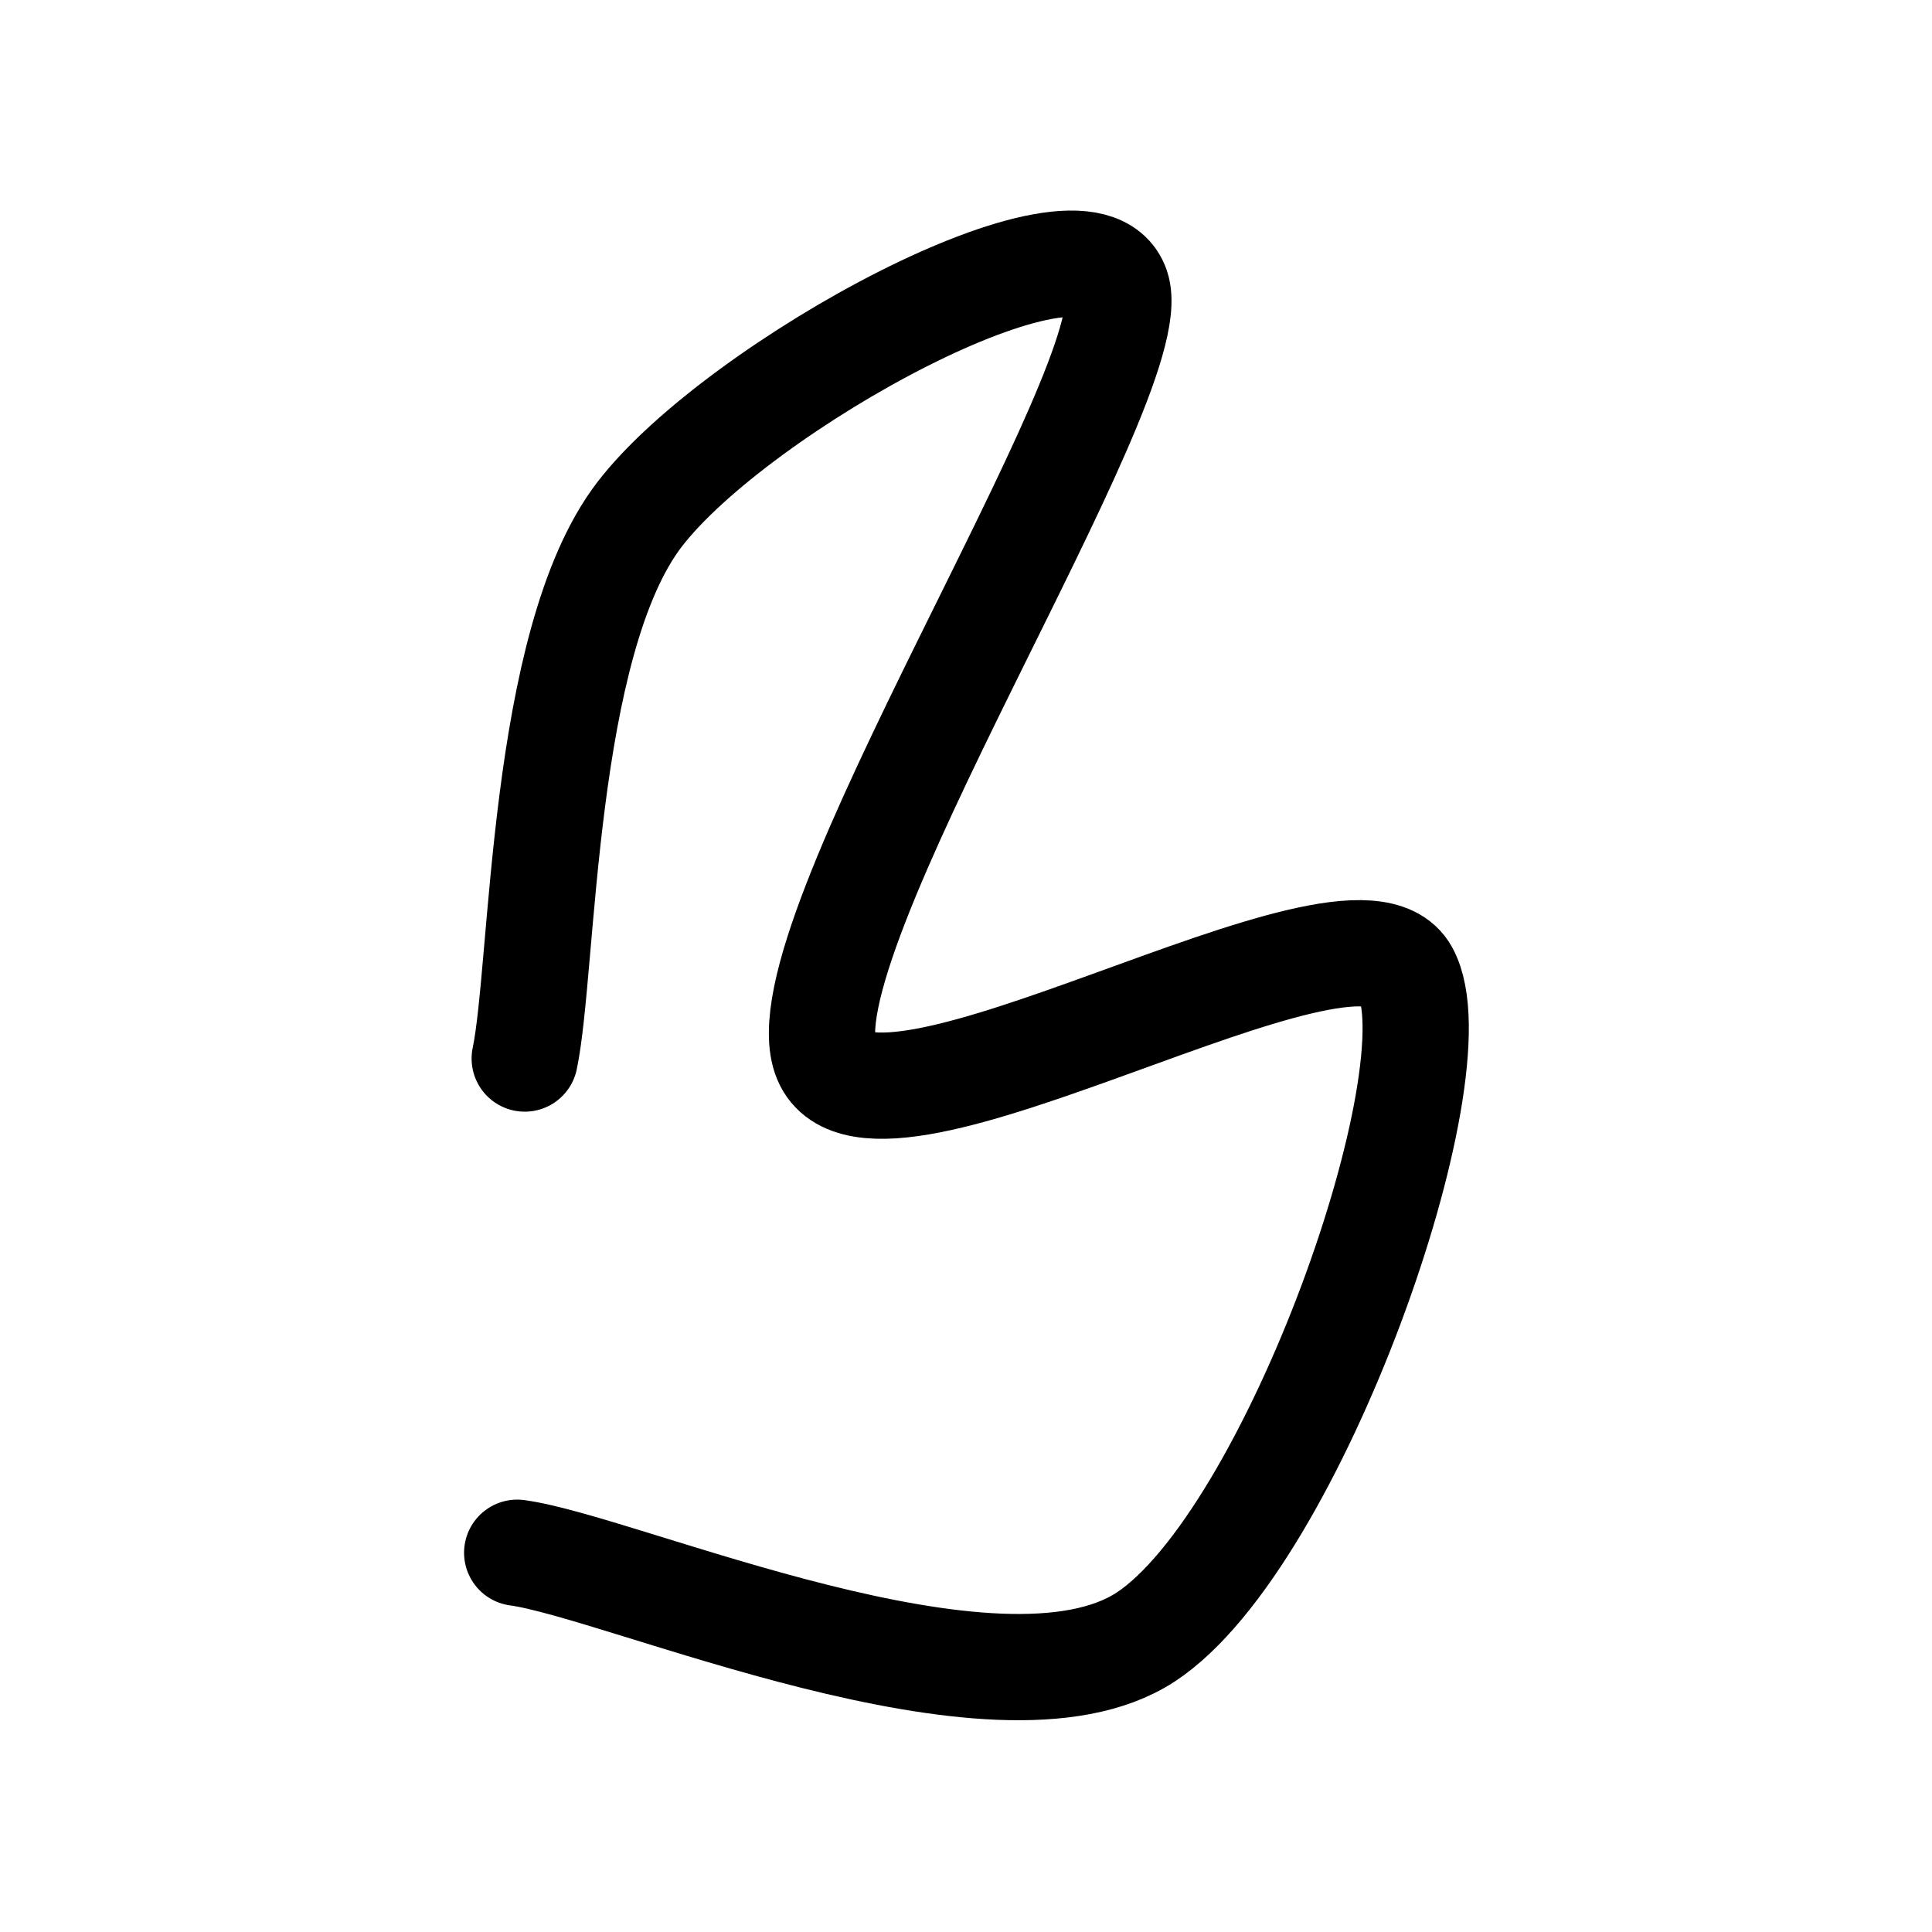
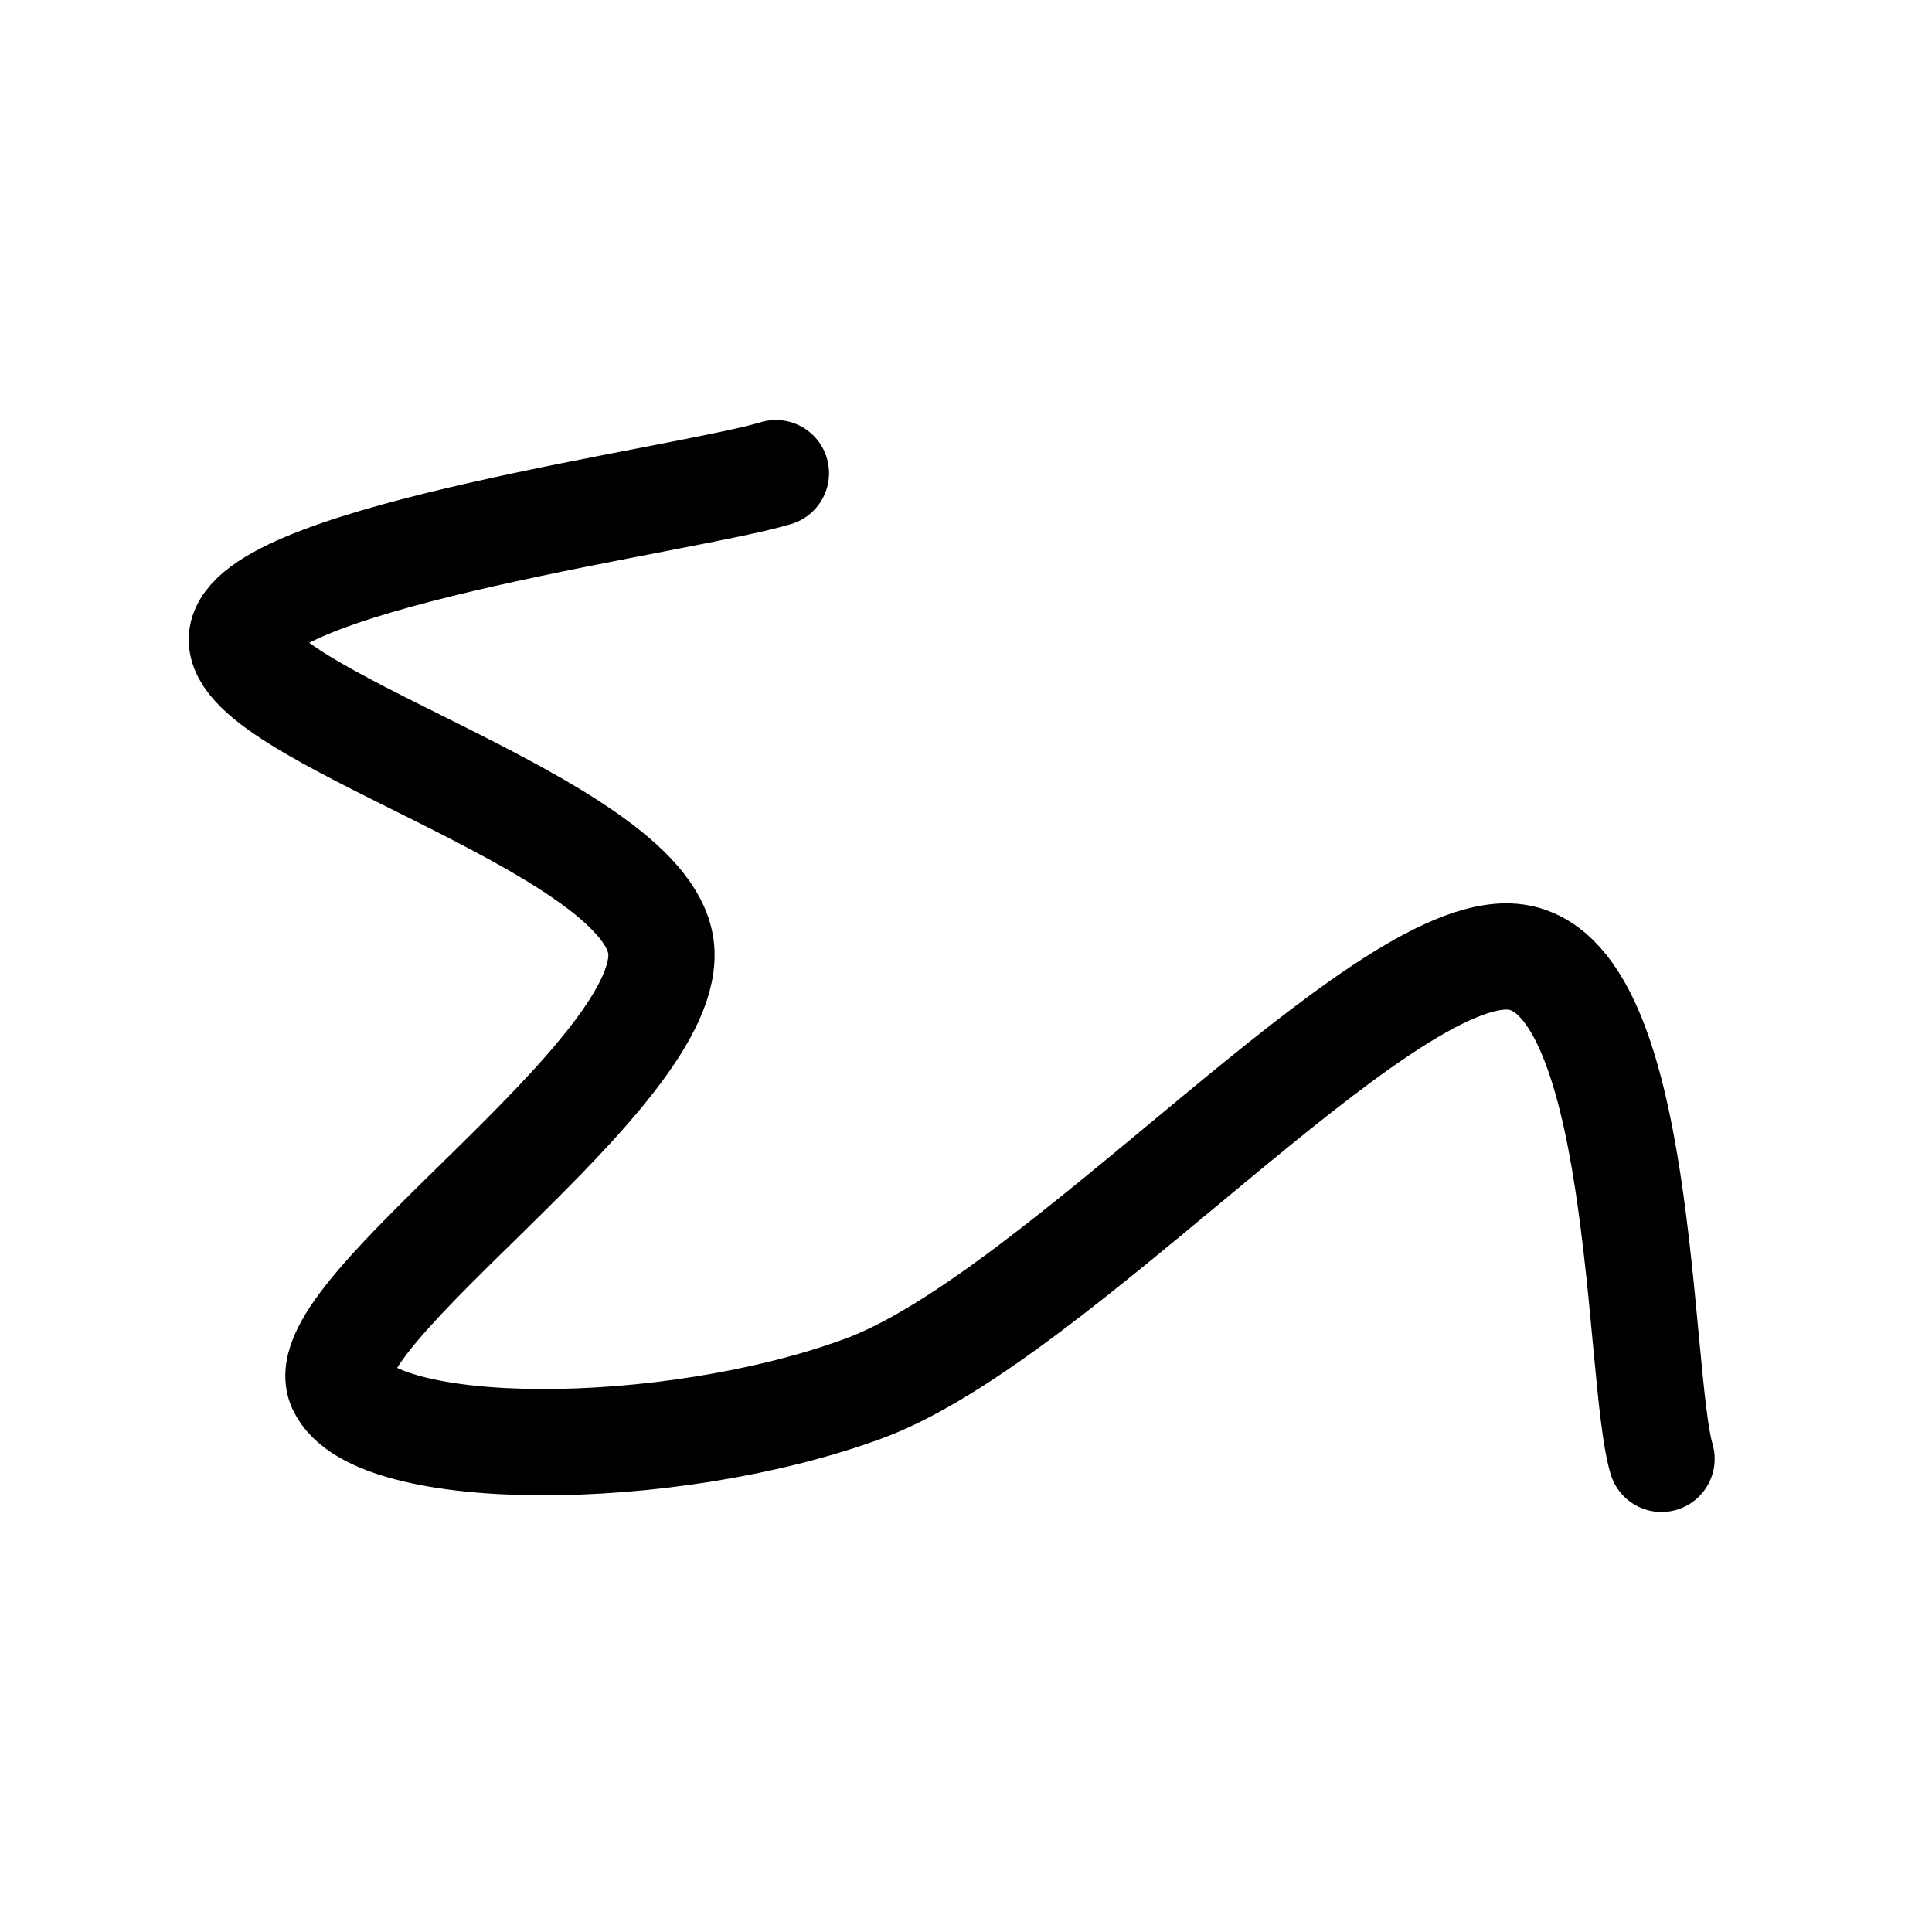
<svg xmlns="http://www.w3.org/2000/svg" viewBox="0 0 100 100">
-   <path d="M 27.16 54.79 C 28.15 50.09 27.99 33.29 33.10 26.63 C 38.20 19.98 56.18 10.18 57.79 14.88 C 59.41 19.57 40.28 48.91 42.77 54.82 C 45.26 60.73 70.00 45.37 72.75 50.35 C 75.50 55.34 66.95 79.73 59.29 84.74 C 51.62 89.74 32.19 81.10 26.77 80.37" fill="none" stroke="#000" stroke-width="5.5" stroke-linecap="round" stroke-linejoin="round" />
+   <path d="M 40.16 24.49 C 35.56 25.88 13.54 28.75 12.55 32.83 C 11.56 36.92 33.36 42.52 34.21 49.01 C 35.06 55.50 15.88 67.95 17.63 71.77 C 19.37 75.58 34.57 75.59 44.68 71.88 C 54.79 68.17 71.40 48.92 78.29 49.52 C 85.18 50.13 84.72 71.18 86.00 75.51" fill="none" stroke="#000" stroke-width="5.5" stroke-linecap="round" stroke-linejoin="round" />
</svg>
